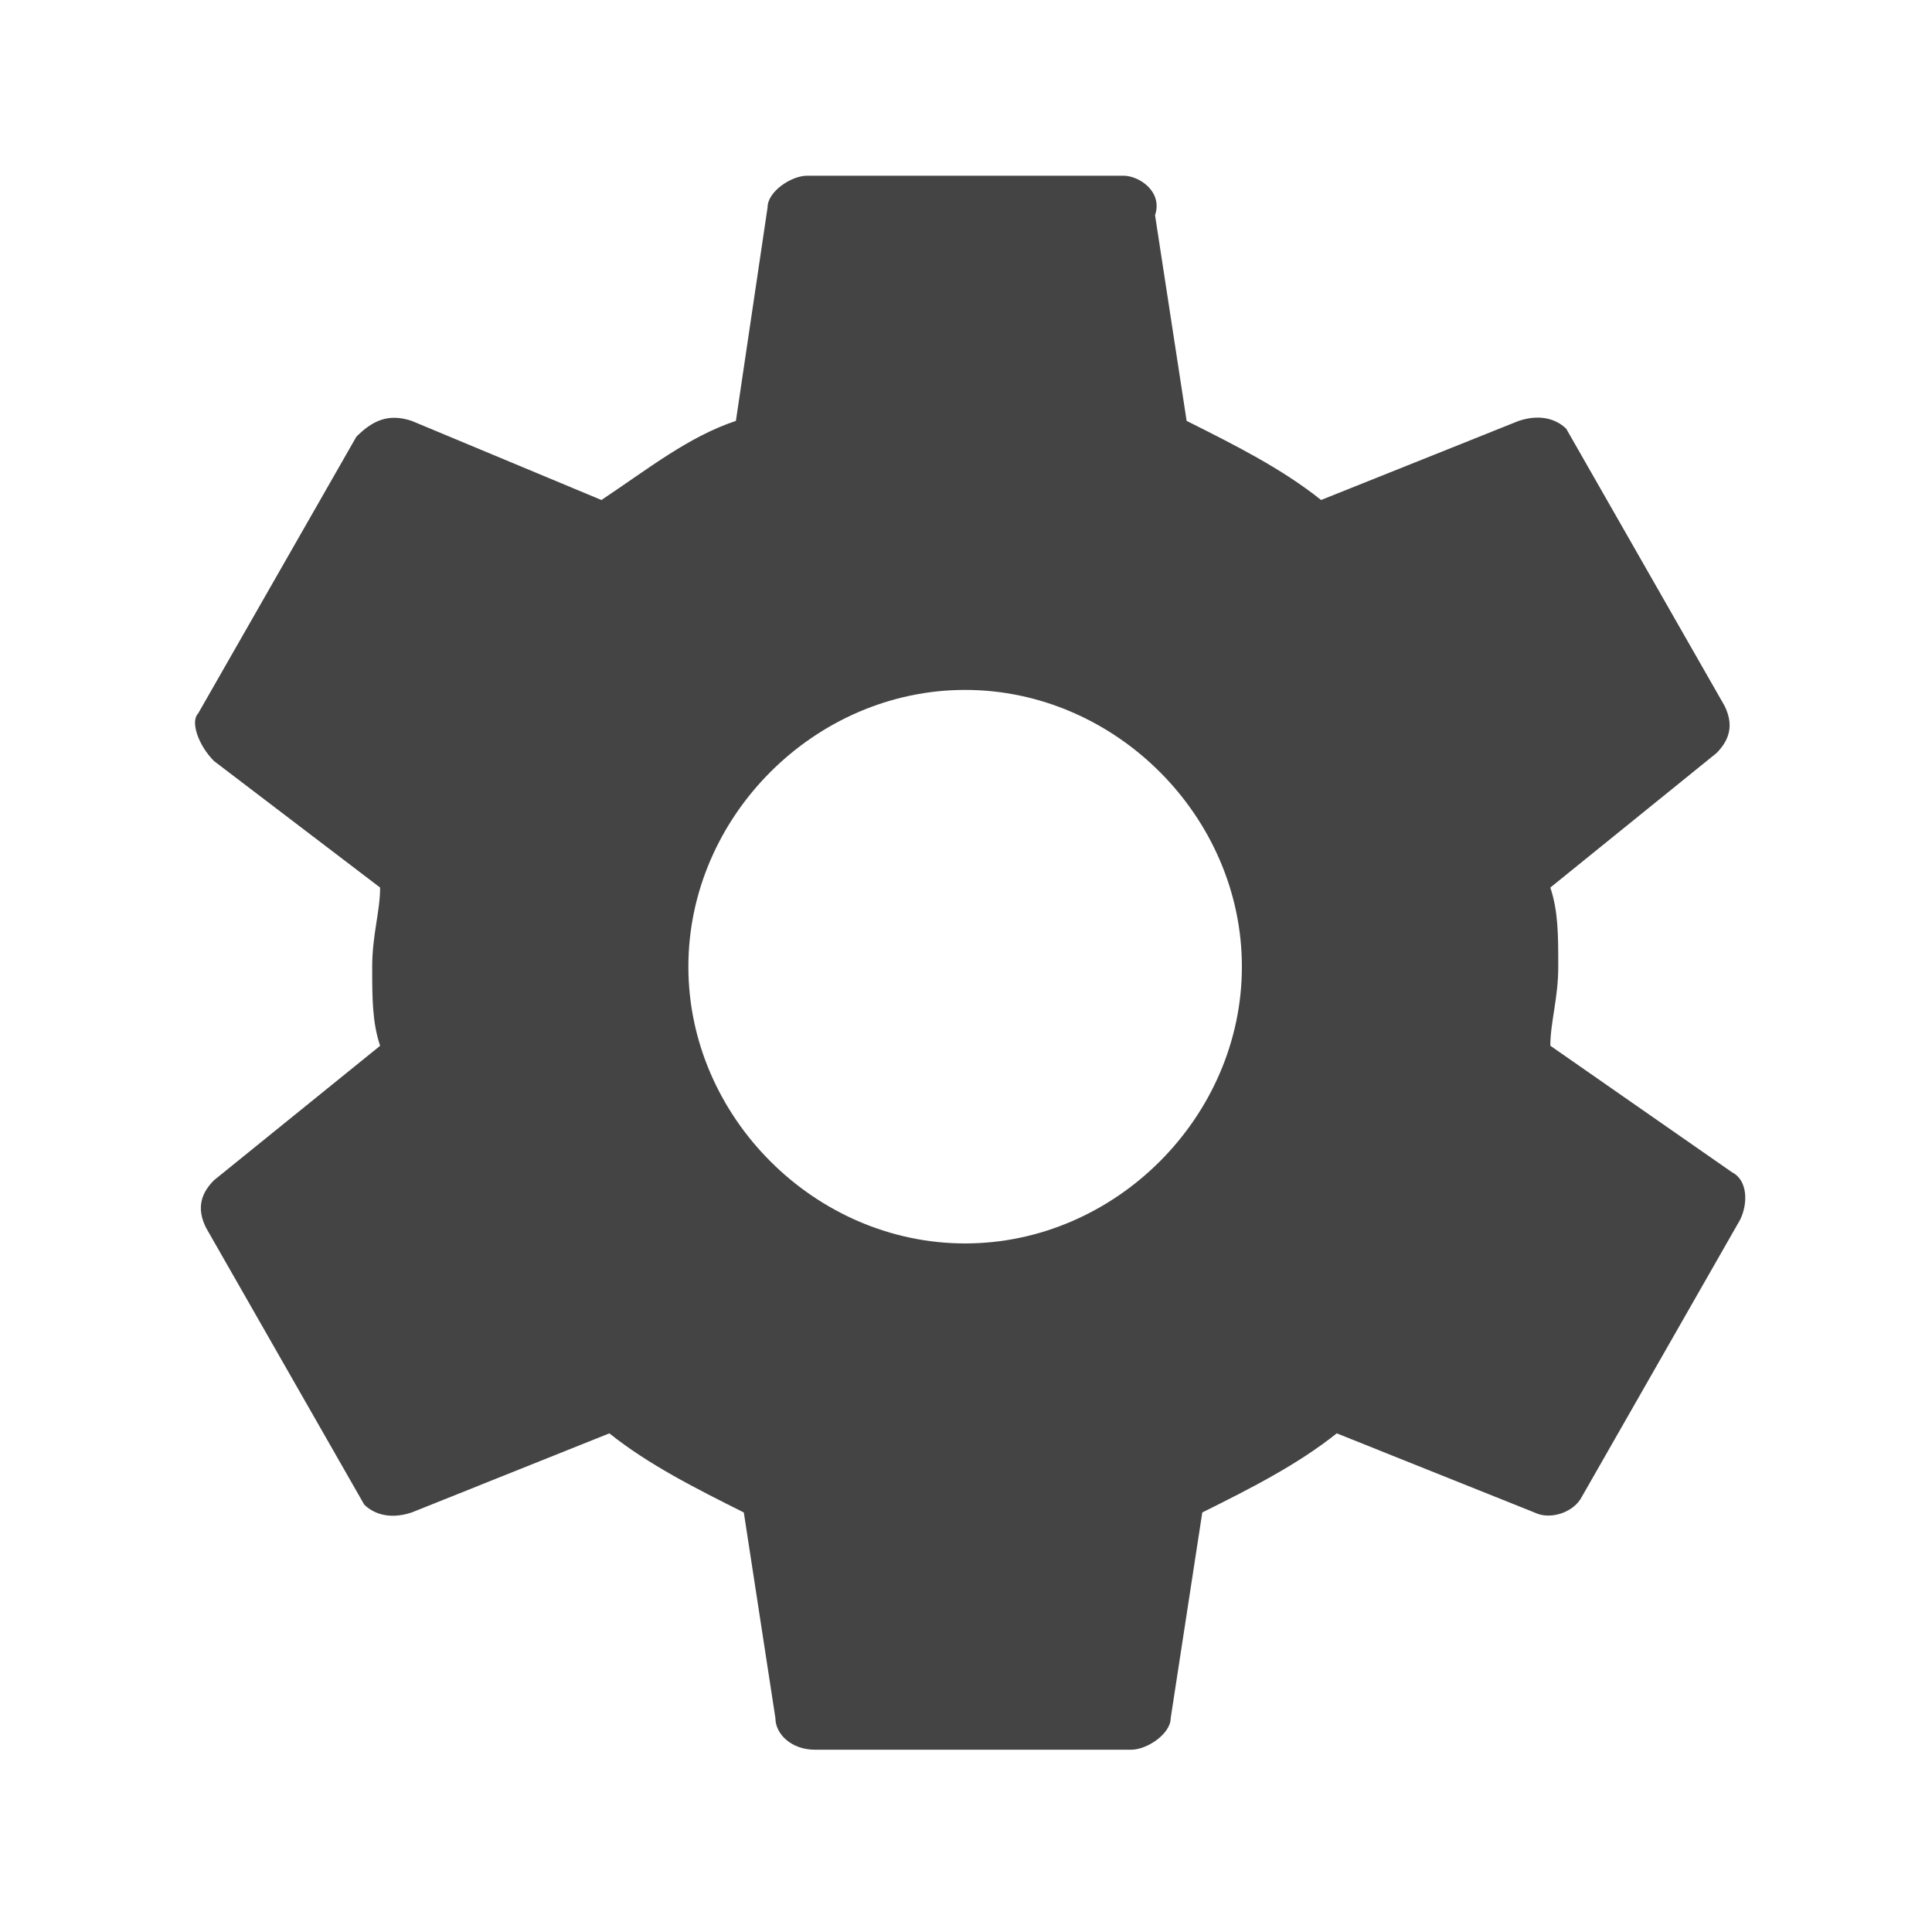
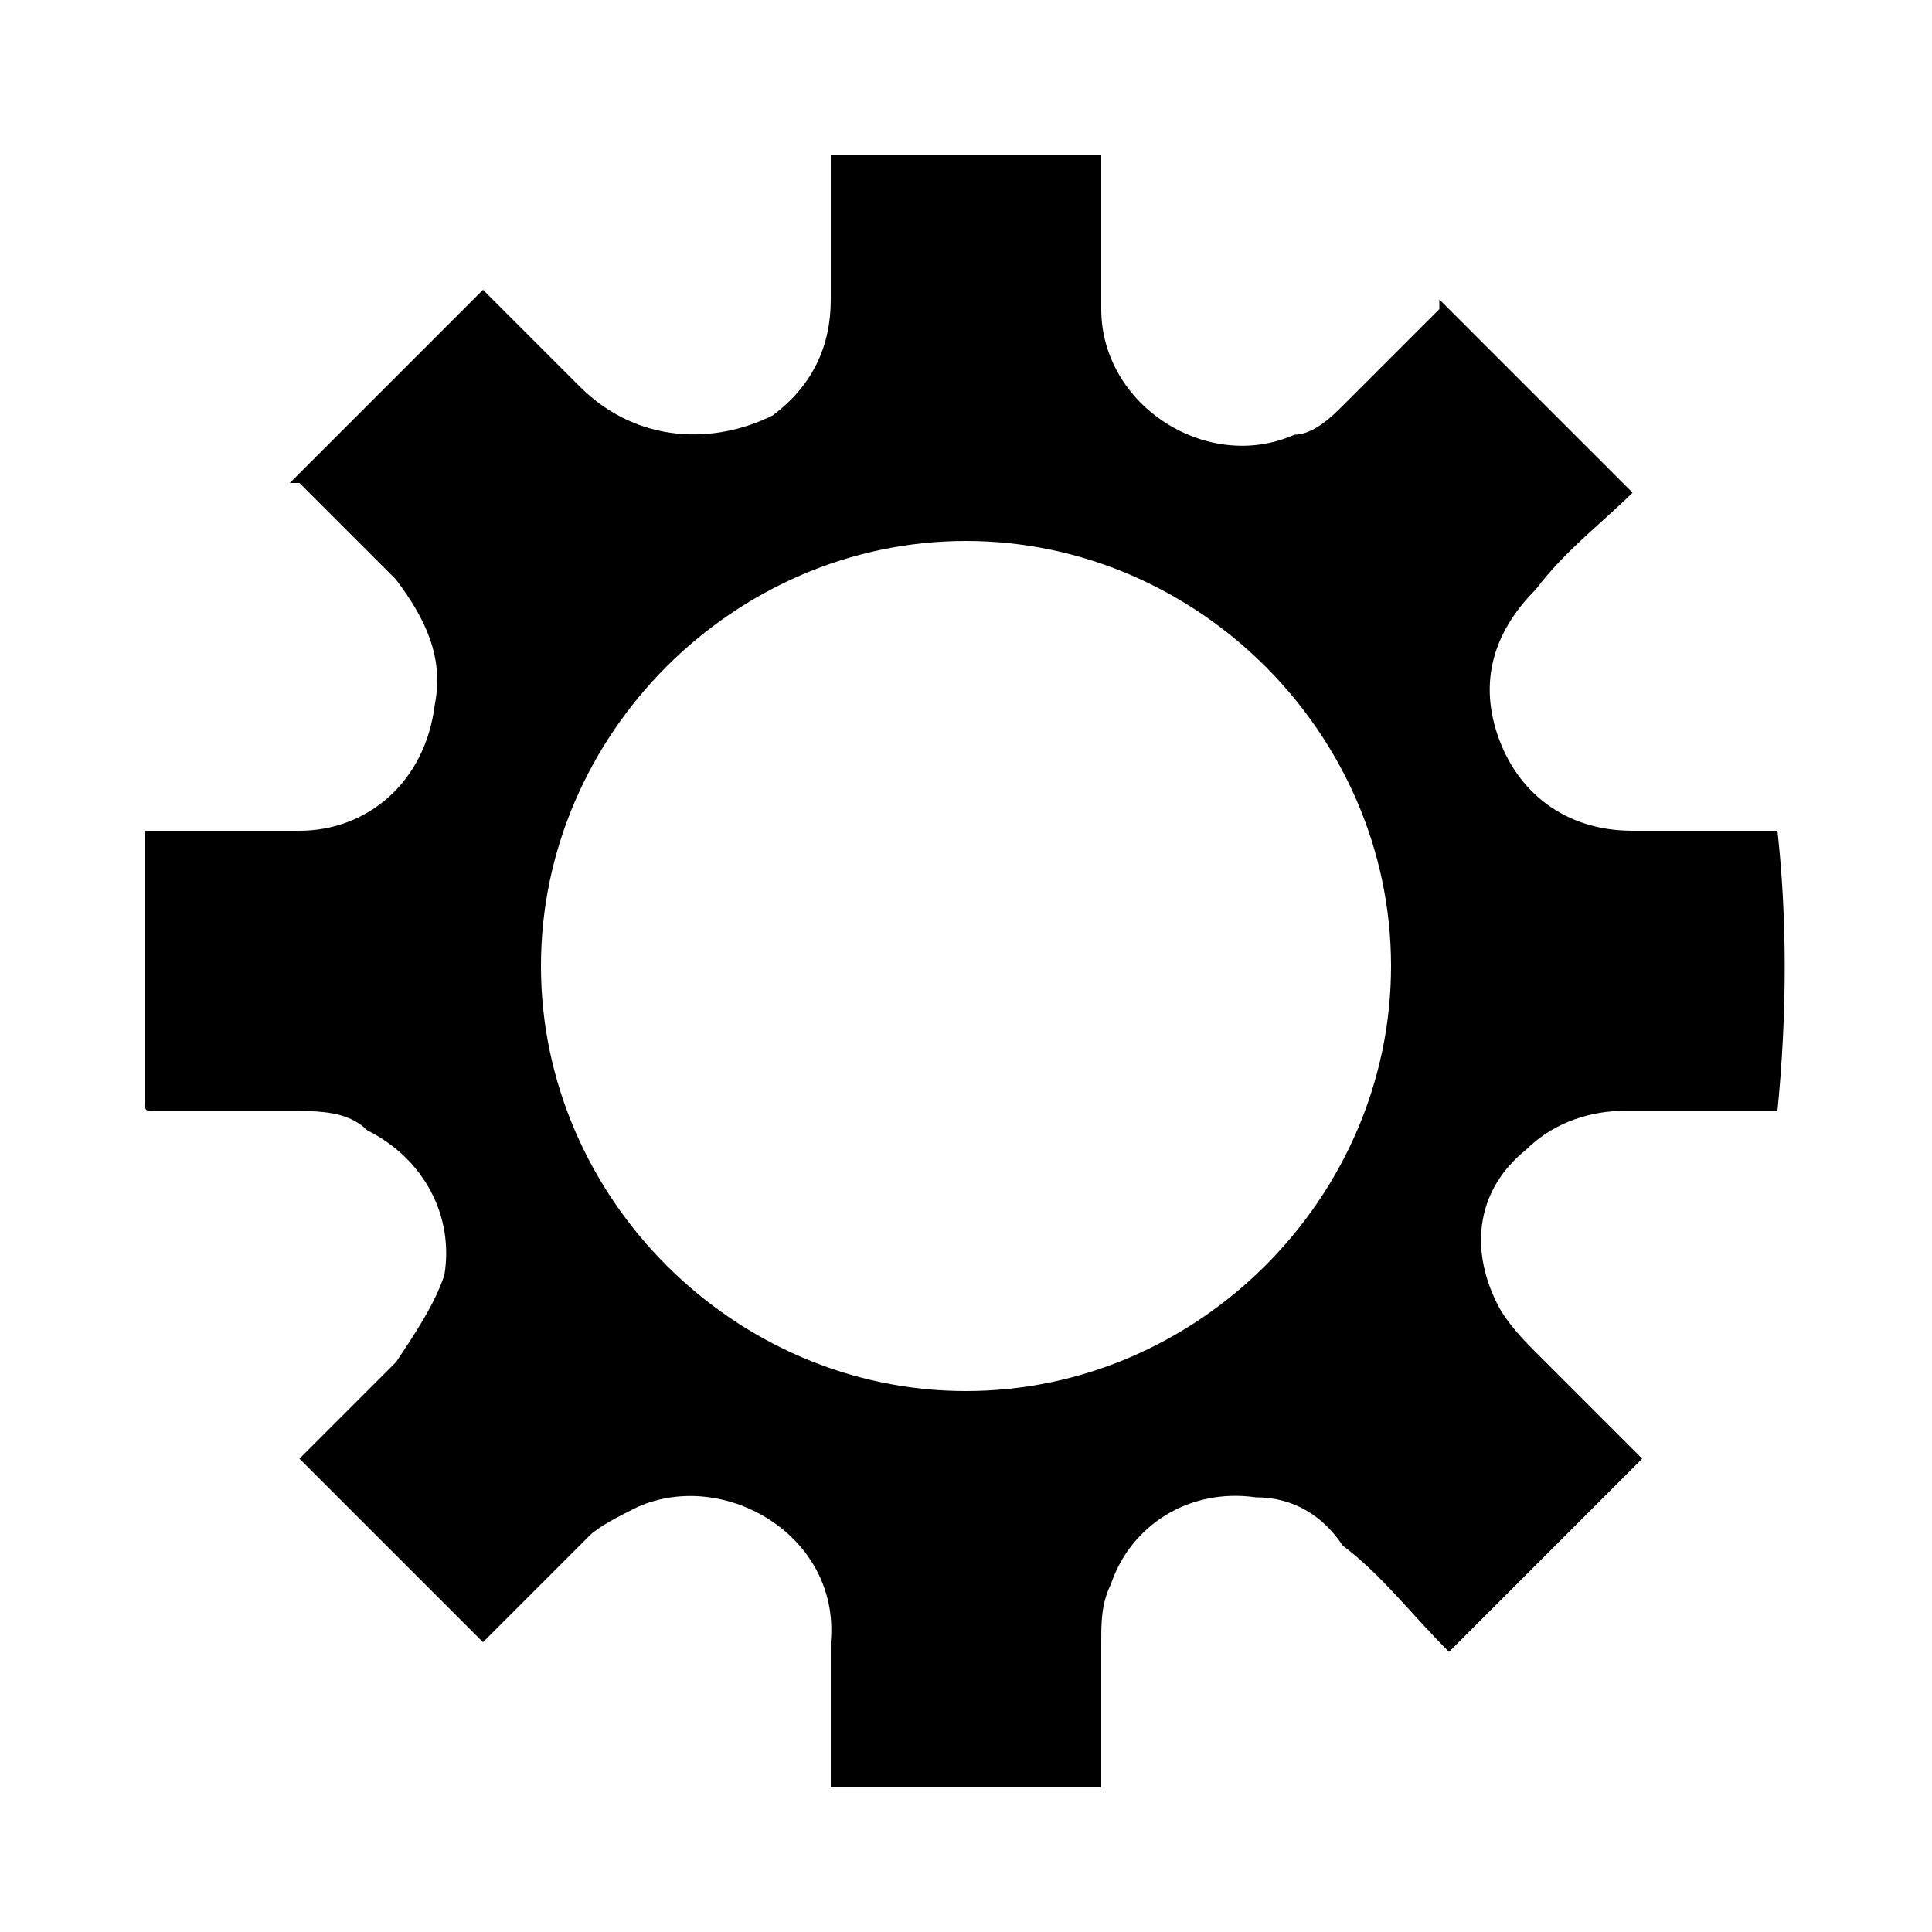
- <svg xmlns="http://www.w3.org/2000/svg" version="1.1" width="20" height="20" viewBox="0 0 20 20">
-   <path d="M16.049 10.826c0-0.245 0.082-0.492 0.082-0.819s0-0.573-0.082-0.819l1.72-1.392c0.164-0.164 0.164-0.327 0.082-0.492l-1.637-2.865c-0.082-0.082-0.245-0.164-0.492-0.082l-2.046 0.819c-0.409-0.327-0.901-0.573-1.392-0.819l-0.327-2.129c0.082-0.245-0.164-0.409-0.327-0.409h-3.275c-0.164 0-0.409 0.164-0.409 0.327l-0.328 2.211c-0.491 0.164-0.9 0.491-1.392 0.819l-1.964-0.819c-0.245-0.082-0.409 0-0.573 0.164l-1.638 2.865c-0.082 0.082 0 0.327 0.164 0.492l1.72 1.31c0 0.245-0.082 0.492-0.082 0.819s0 0.573 0.082 0.819l-1.72 1.392c-0.164 0.164-0.164 0.327-0.082 0.492l1.637 2.865c0.082 0.082 0.245 0.164 0.492 0.082l2.046-0.819c0.409 0.327 0.901 0.573 1.392 0.819l0.327 2.129c0 0.164 0.164 0.327 0.409 0.327h3.274c0.164 0 0.409-0.164 0.409-0.327l0.327-2.129c0.492-0.245 0.982-0.492 1.392-0.819l2.046 0.819c0.164 0.082 0.409 0 0.492-0.164l1.637-2.865c0.082-0.164 0.082-0.409-0.082-0.492l-1.881-1.31zM9.991 12.872c-1.555 0-2.865-1.31-2.865-2.865s1.31-2.865 2.865-2.865 2.865 1.31 2.865 2.865-1.31 2.865-2.865 2.865z" fill="#444444" />
+ <svg xmlns="http://www.w3.org/2000/svg" version="1.1" id="Layer_1" x="0px" y="0px" viewBox="0 0 20 20" enable-background="new 0 0 20 20" xml:space="preserve">
+   <path d="M18.4,8.6c-0.5,0-1,0-1.5,0c-0.7,0-1.2-0.4-1.4-1c-0.2-0.6,0-1.1,0.4-1.5c0.3-0.4,0.7-0.7,1-1c0,0,0,0,0,0  c-0.7-0.7-1.3-1.3-2-2c0,0,0,0,0,0.1c-0.3,0.3-0.7,0.7-1,1c-0.1,0.1-0.3,0.3-0.5,0.3c-0.9,0.4-2-0.3-2-1.3c0-0.5,0-1,0-1.5  c0,0,0-0.1,0-0.1c-0.9,0-1.9,0-2.8,0c0,0,0,0.1,0,0.1c0,0.5,0,0.9,0,1.4c0,0.5-0.2,0.9-0.6,1.2C7.4,4.6,6.6,4.6,6,4  C5.7,3.7,5.4,3.4,5,3C5,3,5,3,5,3C4.3,3.7,3.7,4.3,3,5C3,5,3,5,3.1,5c0.3,0.3,0.7,0.7,1,1c0.3,0.4,0.5,0.8,0.4,1.3  C4.4,8.1,3.8,8.6,3.1,8.6c-0.5,0-1,0-1.5,0c0,0-0.1,0-0.1,0c0,0,0,0.1,0,0.1c0,0.9,0,1.8,0,2.7c0,0.1,0,0.1,0.1,0.1  c0.5,0,0.9,0,1.4,0c0.3,0,0.6,0,0.8,0.2c0.6,0.3,0.9,0.9,0.8,1.5c-0.1,0.3-0.3,0.6-0.5,0.9c-0.3,0.3-0.7,0.7-1,1C3,15,3,15,3,15  c0.7,0.7,1.3,1.3,2,2c0,0,0,0,0.1-0.1c0.3-0.3,0.7-0.7,1-1c0.1-0.1,0.3-0.2,0.5-0.3c0.9-0.4,2.1,0.3,2,1.4c0,0.5,0,1,0,1.4  c0,0,0,0.1,0,0.1c0.9,0,1.9,0,2.8,0c0,0,0-0.1,0-0.1c0-0.5,0-0.9,0-1.4c0-0.2,0-0.4,0.1-0.6c0.2-0.6,0.8-1,1.5-0.9  c0.4,0,0.7,0.2,0.9,0.5c0.4,0.3,0.7,0.7,1.1,1.1c0,0,0,0,0,0c0.7-0.7,1.3-1.3,2-2c0,0,0,0-0.1-0.1c-0.3-0.3-0.7-0.7-1-1  c-0.1-0.1-0.3-0.3-0.4-0.5c-0.3-0.6-0.2-1.2,0.3-1.6c0.3-0.3,0.7-0.4,1-0.4c0.5,0,1,0,1.5,0c0,0,0.1,0,0.1,0  C18.5,10.5,18.5,9.5,18.4,8.6C18.5,8.6,18.4,8.6,18.4,8.6z M10,14.4c-2.4,0-4.4-2-4.4-4.4c0-2.4,2-4.4,4.4-4.4c2.4,0,4.4,2,4.4,4.4  C14.4,12.4,12.4,14.4,10,14.4z" />
</svg>
